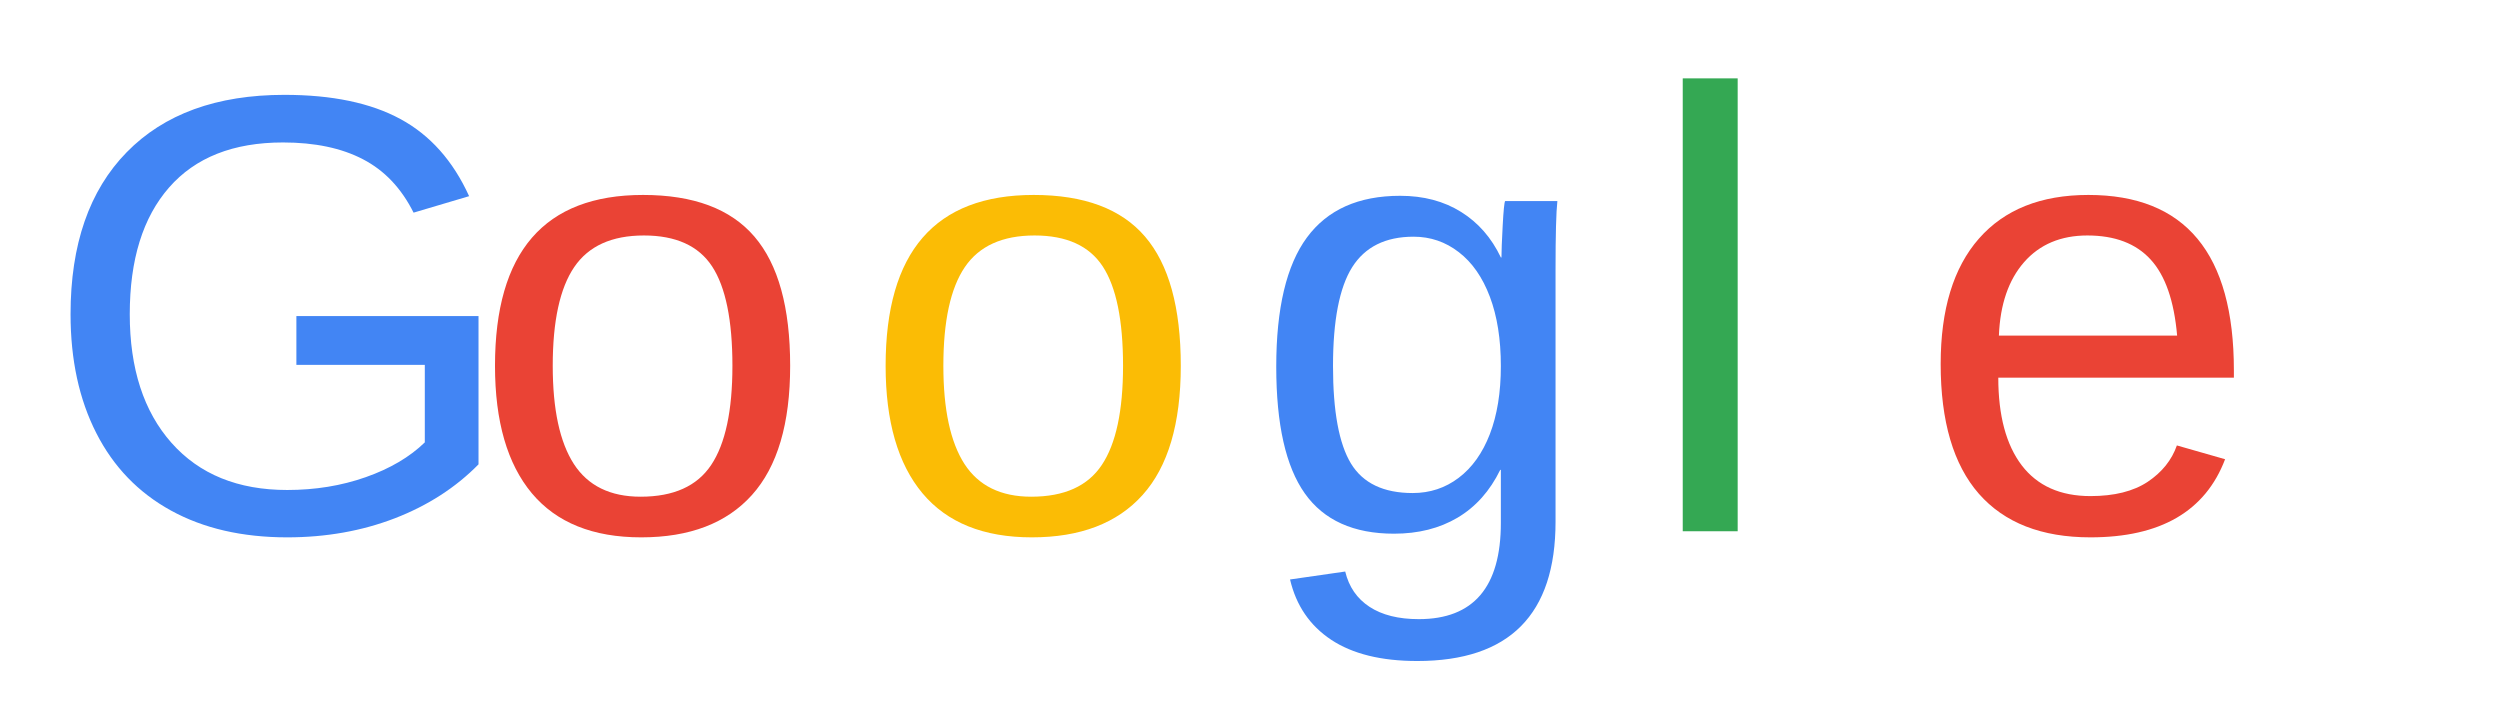
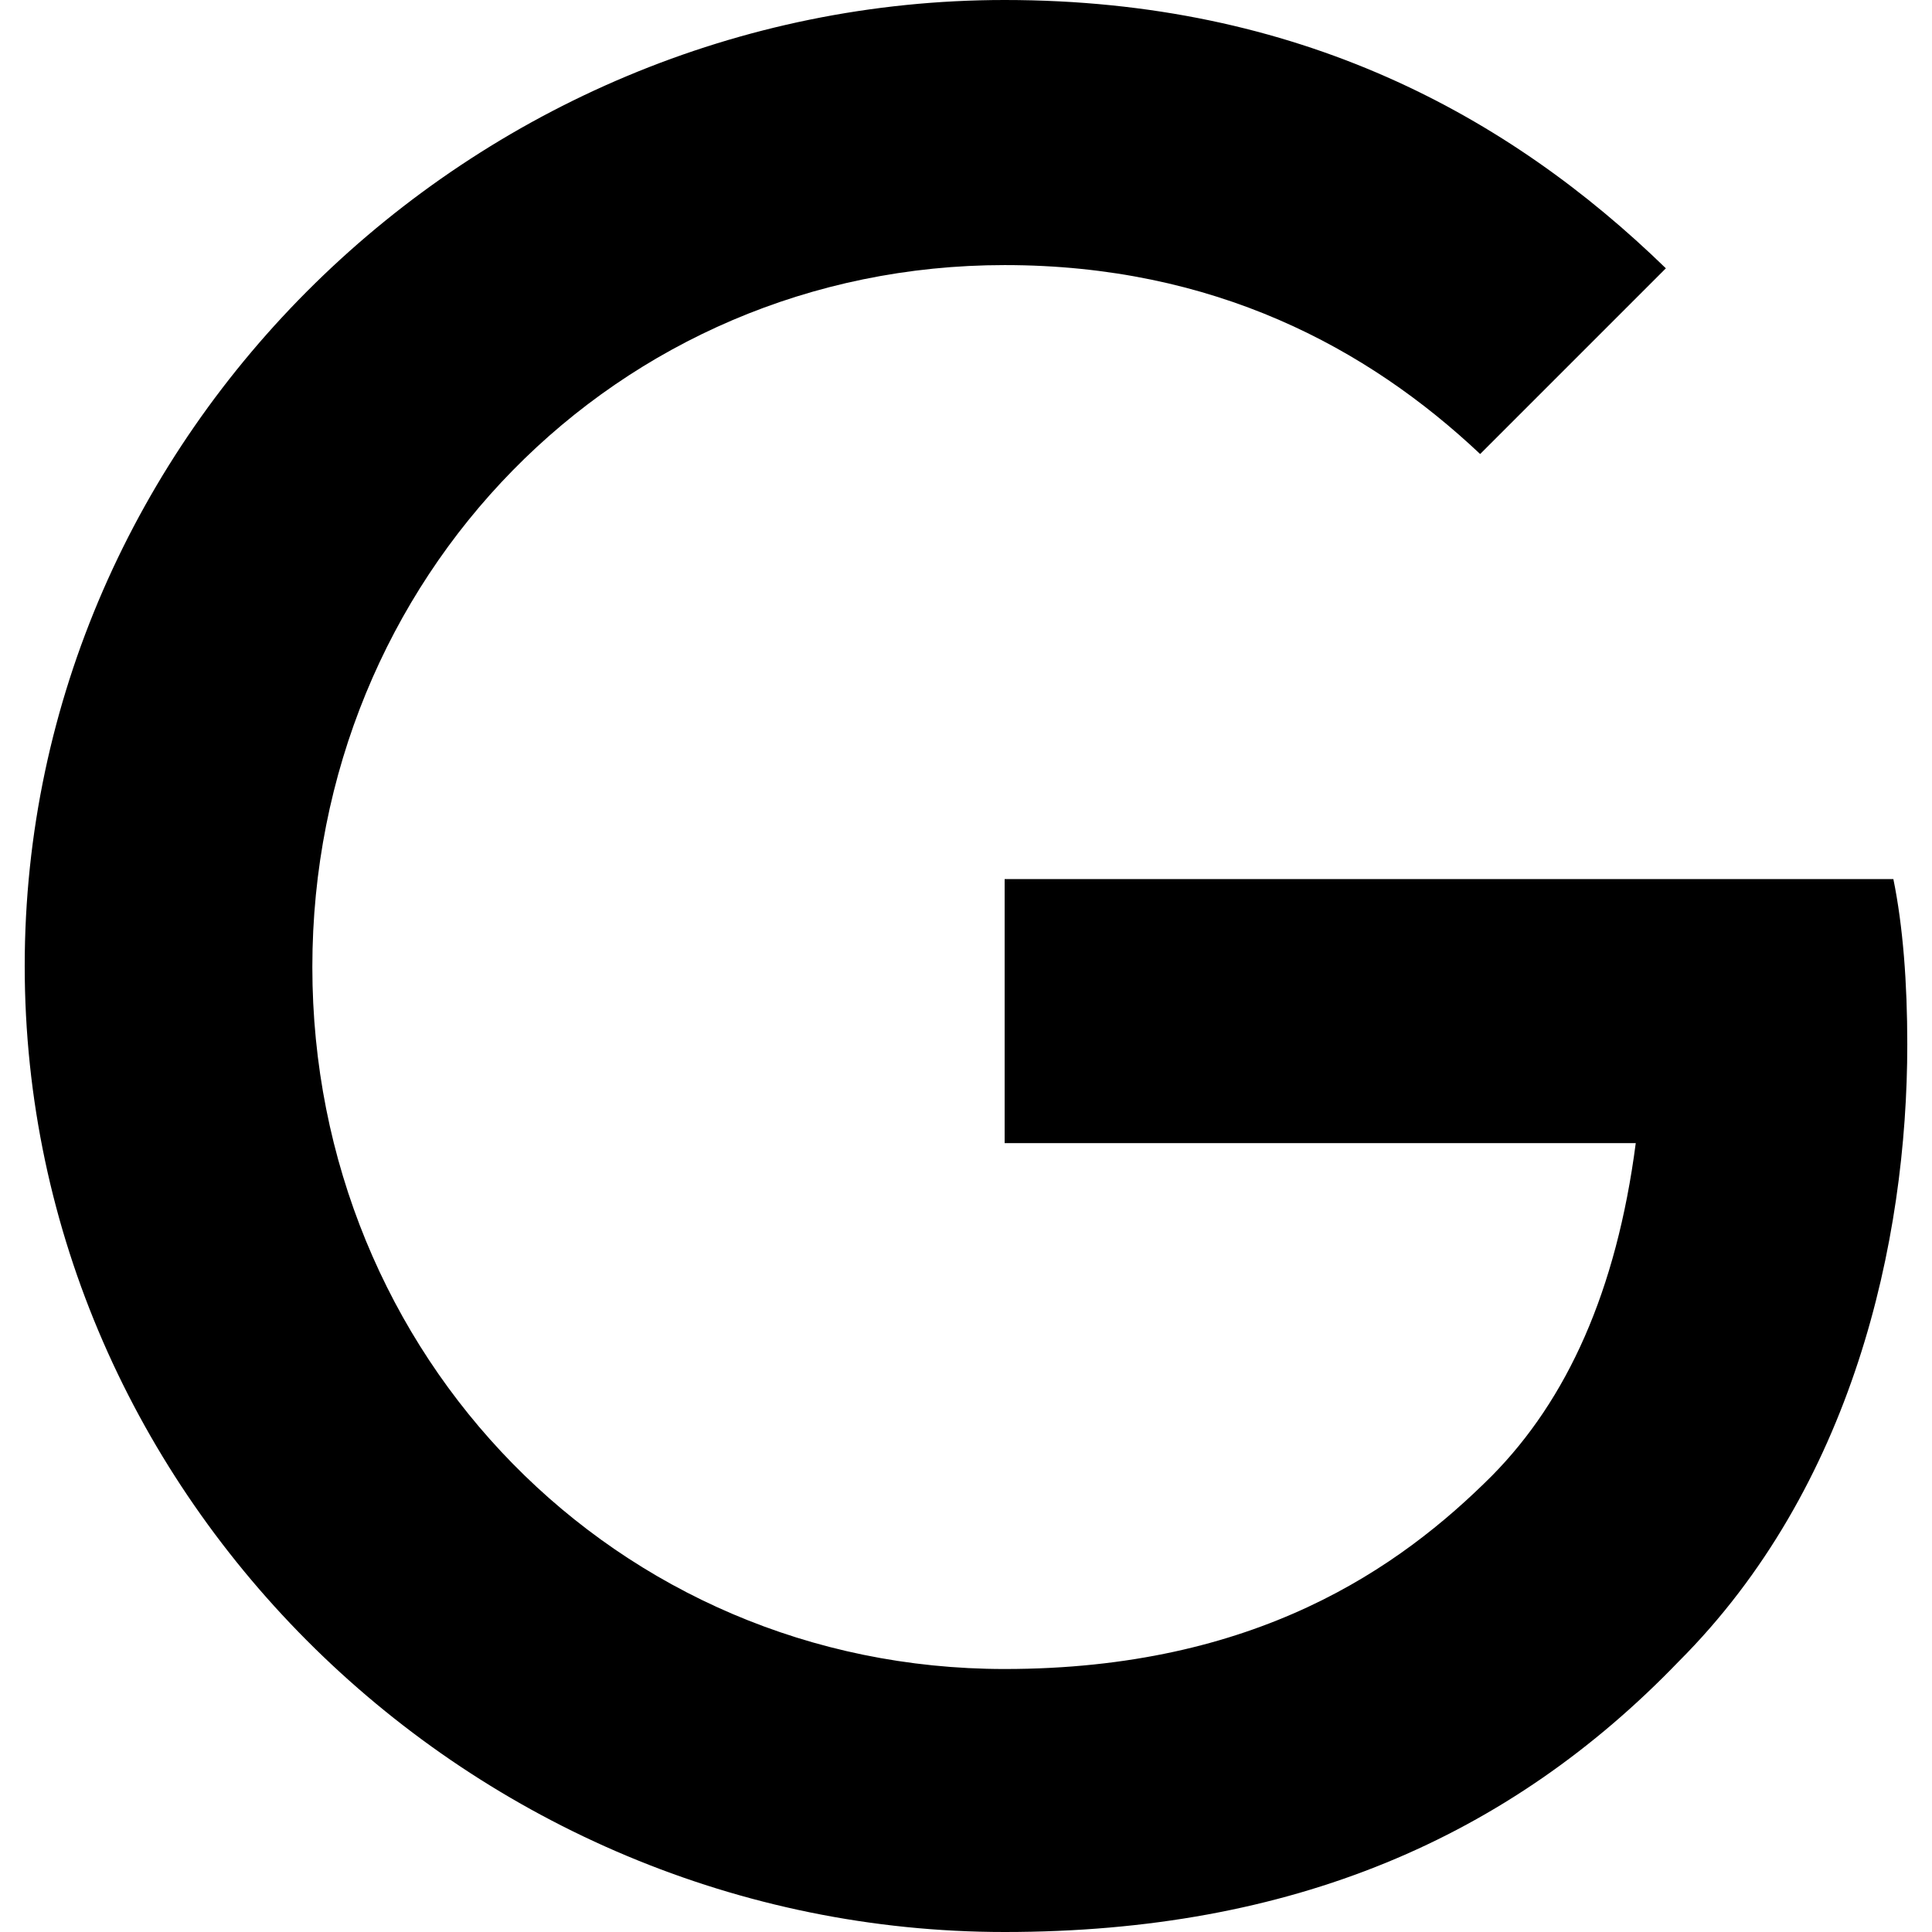
- <svg xmlns="http://www.w3.org/2000/svg" viewBox="0 0 320 92">
-   <text x="5" y="68" font-family="Arial, Helvetica, sans-serif" font-weight="400" font-size="80" fill="#4285F4">G</text>
-   <text x="60" y="68" font-family="Arial, Helvetica, sans-serif" font-weight="400" font-size="80" fill="#EA4335">o</text>
-   <text x="110" y="68" font-family="Arial, Helvetica, sans-serif" font-weight="400" font-size="80" fill="#FBBC05">o</text>
-   <text x="160" y="68" font-family="Arial, Helvetica, sans-serif" font-weight="400" font-size="80" fill="#4285F4">g</text>
-   <text x="210" y="68" font-family="Arial, Helvetica, sans-serif" font-weight="400" font-size="80" fill="#34A853">l</text>
-   <text x="245" y="68" font-family="Arial, Helvetica, sans-serif" font-weight="400" font-size="80" fill="#EA4335">e</text>
+ <svg xmlns="http://www.w3.org/2000/svg" role="img" viewBox="0 0 24 24">
+   <path d="M12.48 10.92v3.28h7.84c-.24 1.84-.853 3.187-1.787 4.133-1.147 1.147-2.933 2.4-6.053 2.4-4.827 0-8.6-3.893-8.6-8.72s3.773-8.72 8.6-8.72c2.6 0 4.507 1.027 5.907 2.347l2.307-2.307C18.747 1.44 16.133 0 12.48 0 5.867 0 .307 5.387.307 12s5.56 12 12.173 12c3.573 0 6.267-1.173 8.373-3.36 2.16-2.16 2.84-5.213 2.84-7.667 0-.76-.053-1.467-.173-2.053H12.48z" />
</svg>
